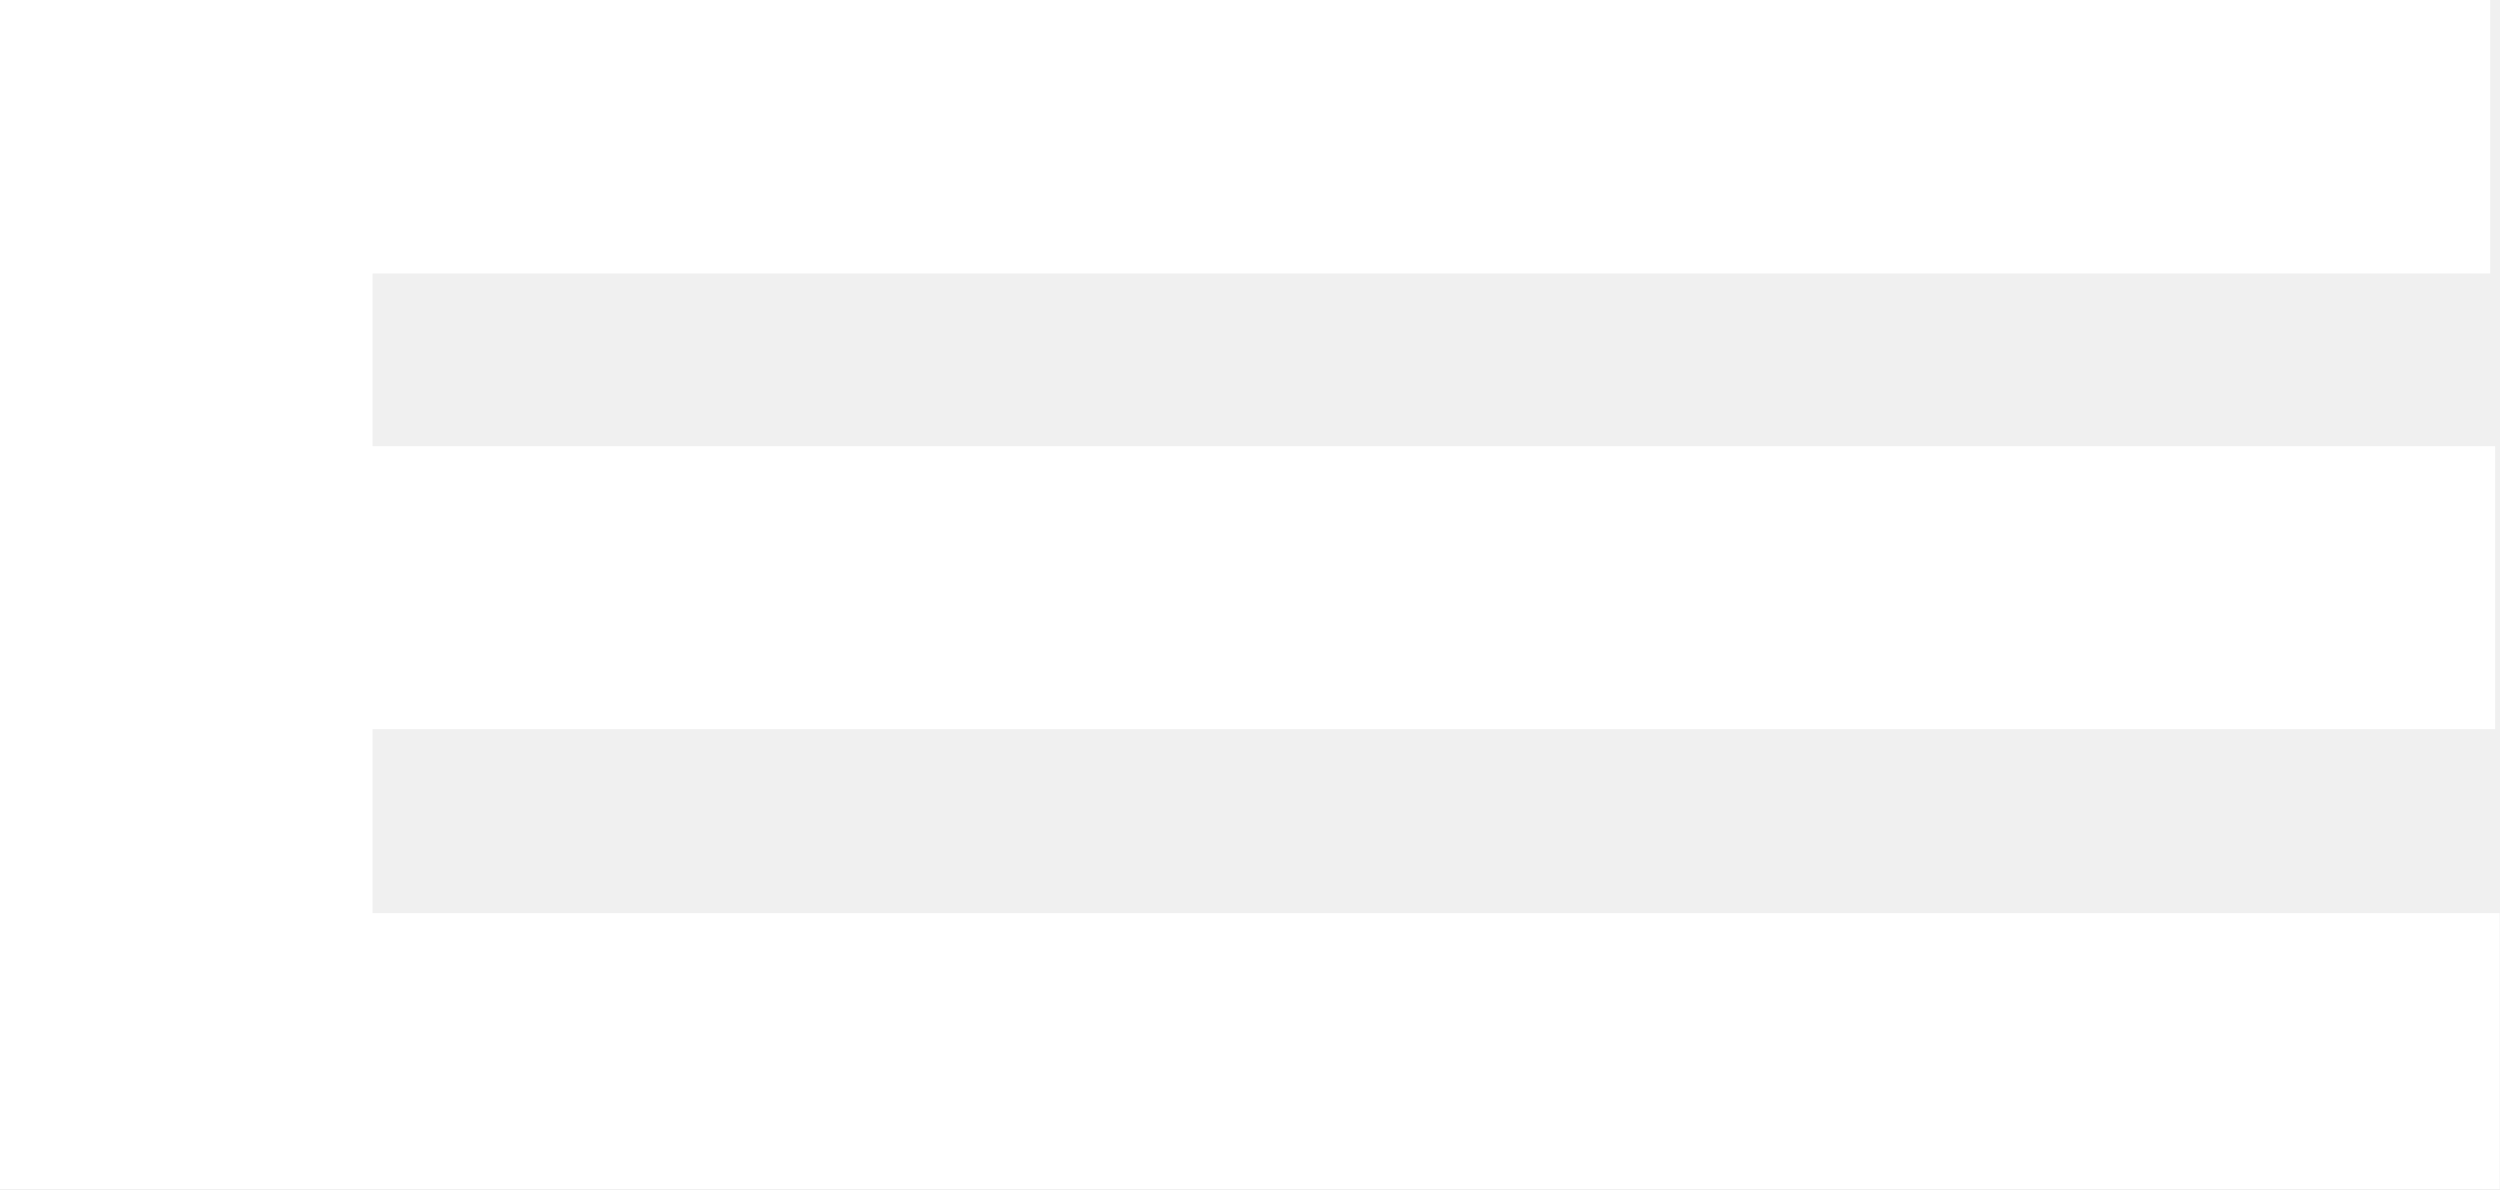
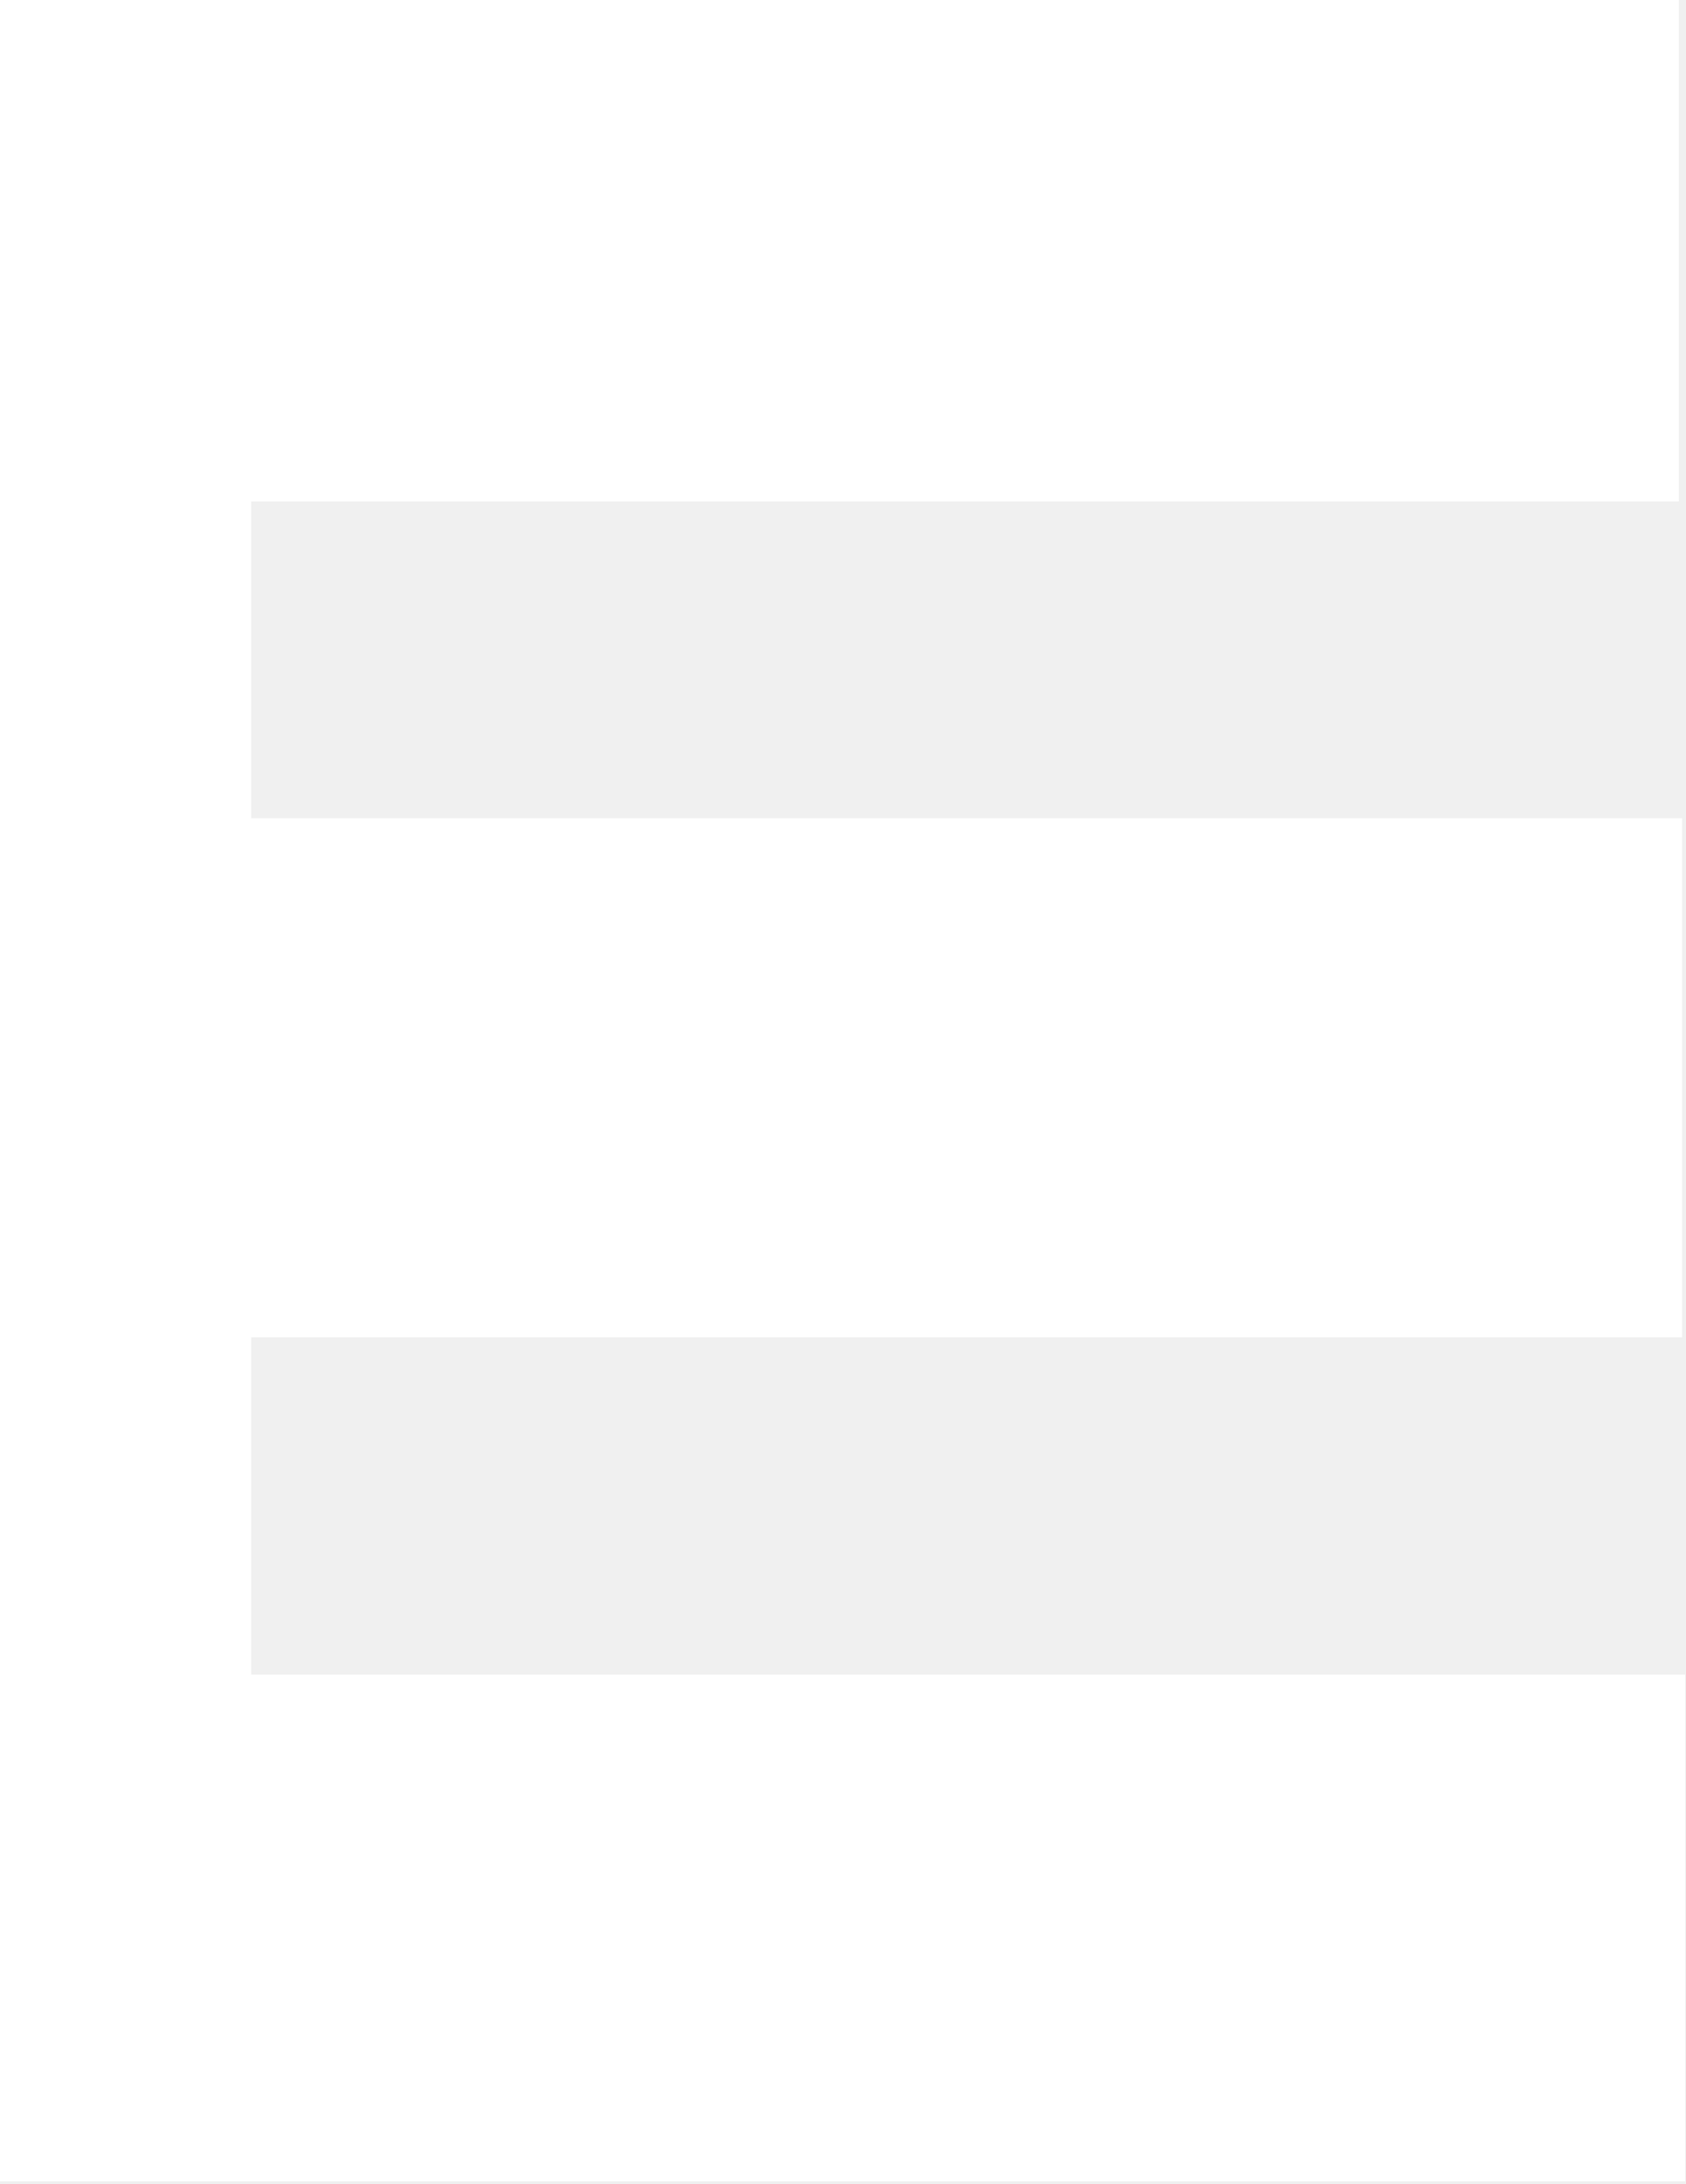
- <svg xmlns="http://www.w3.org/2000/svg" width="82" height="39" viewBox="0 0 82 39" fill="none">
-   <g clip-path="url(#clip0_30_268)">
-     <path d="M81.679 8.969H12.22V14.635H81.84V23.916H12.22V29.95H81.987V39.014H0V0H81.679V8.969Z" fill="white" />
-   </g>
-   <defs>
-     <clipPath id="clip0_30_268">
-       <rect width="82" height="39" fill="white" />
-     </clipPath>
-   </defs>
+ <svg xmlns="http://www.w3.org/2000/svg" width="250" height="324" viewBox="0 0 250 324" fill="none">
+   <path d="M249.062 74.393H37.264V121.396H249.552V198.382H37.264V248.428H250V323.61H0V0H249.062V74.393Z" fill="white" />
</svg>
